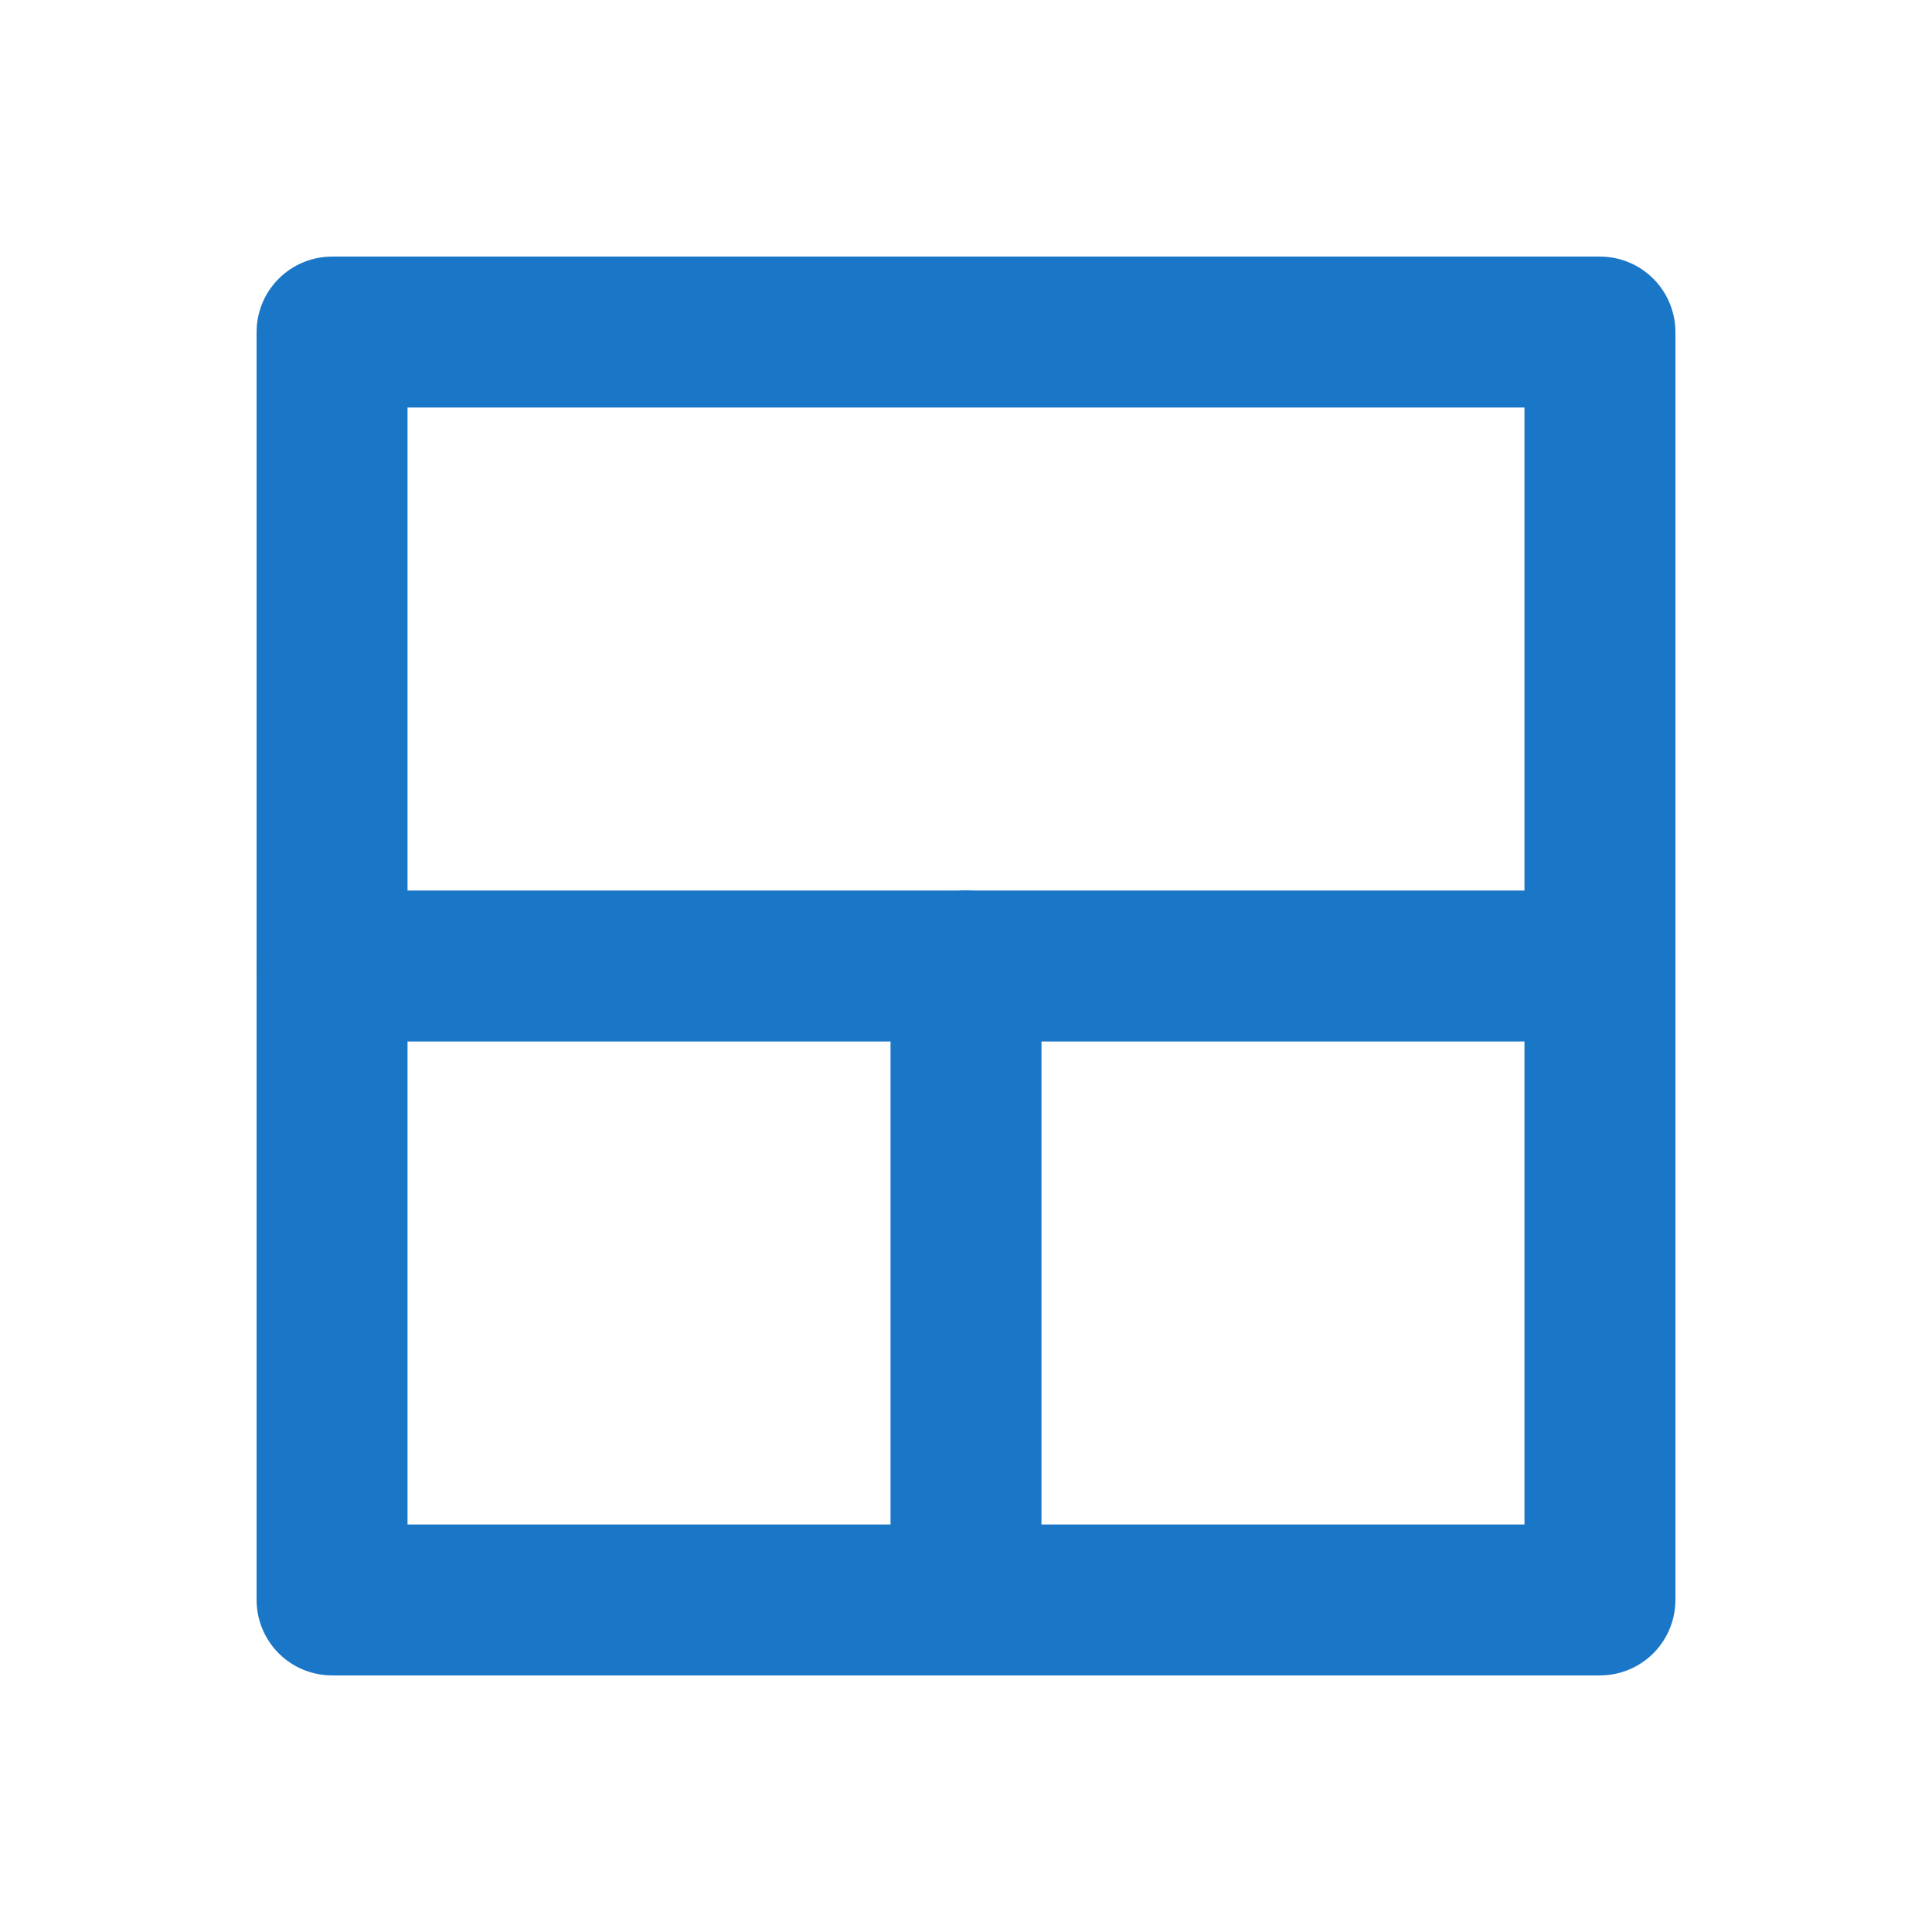
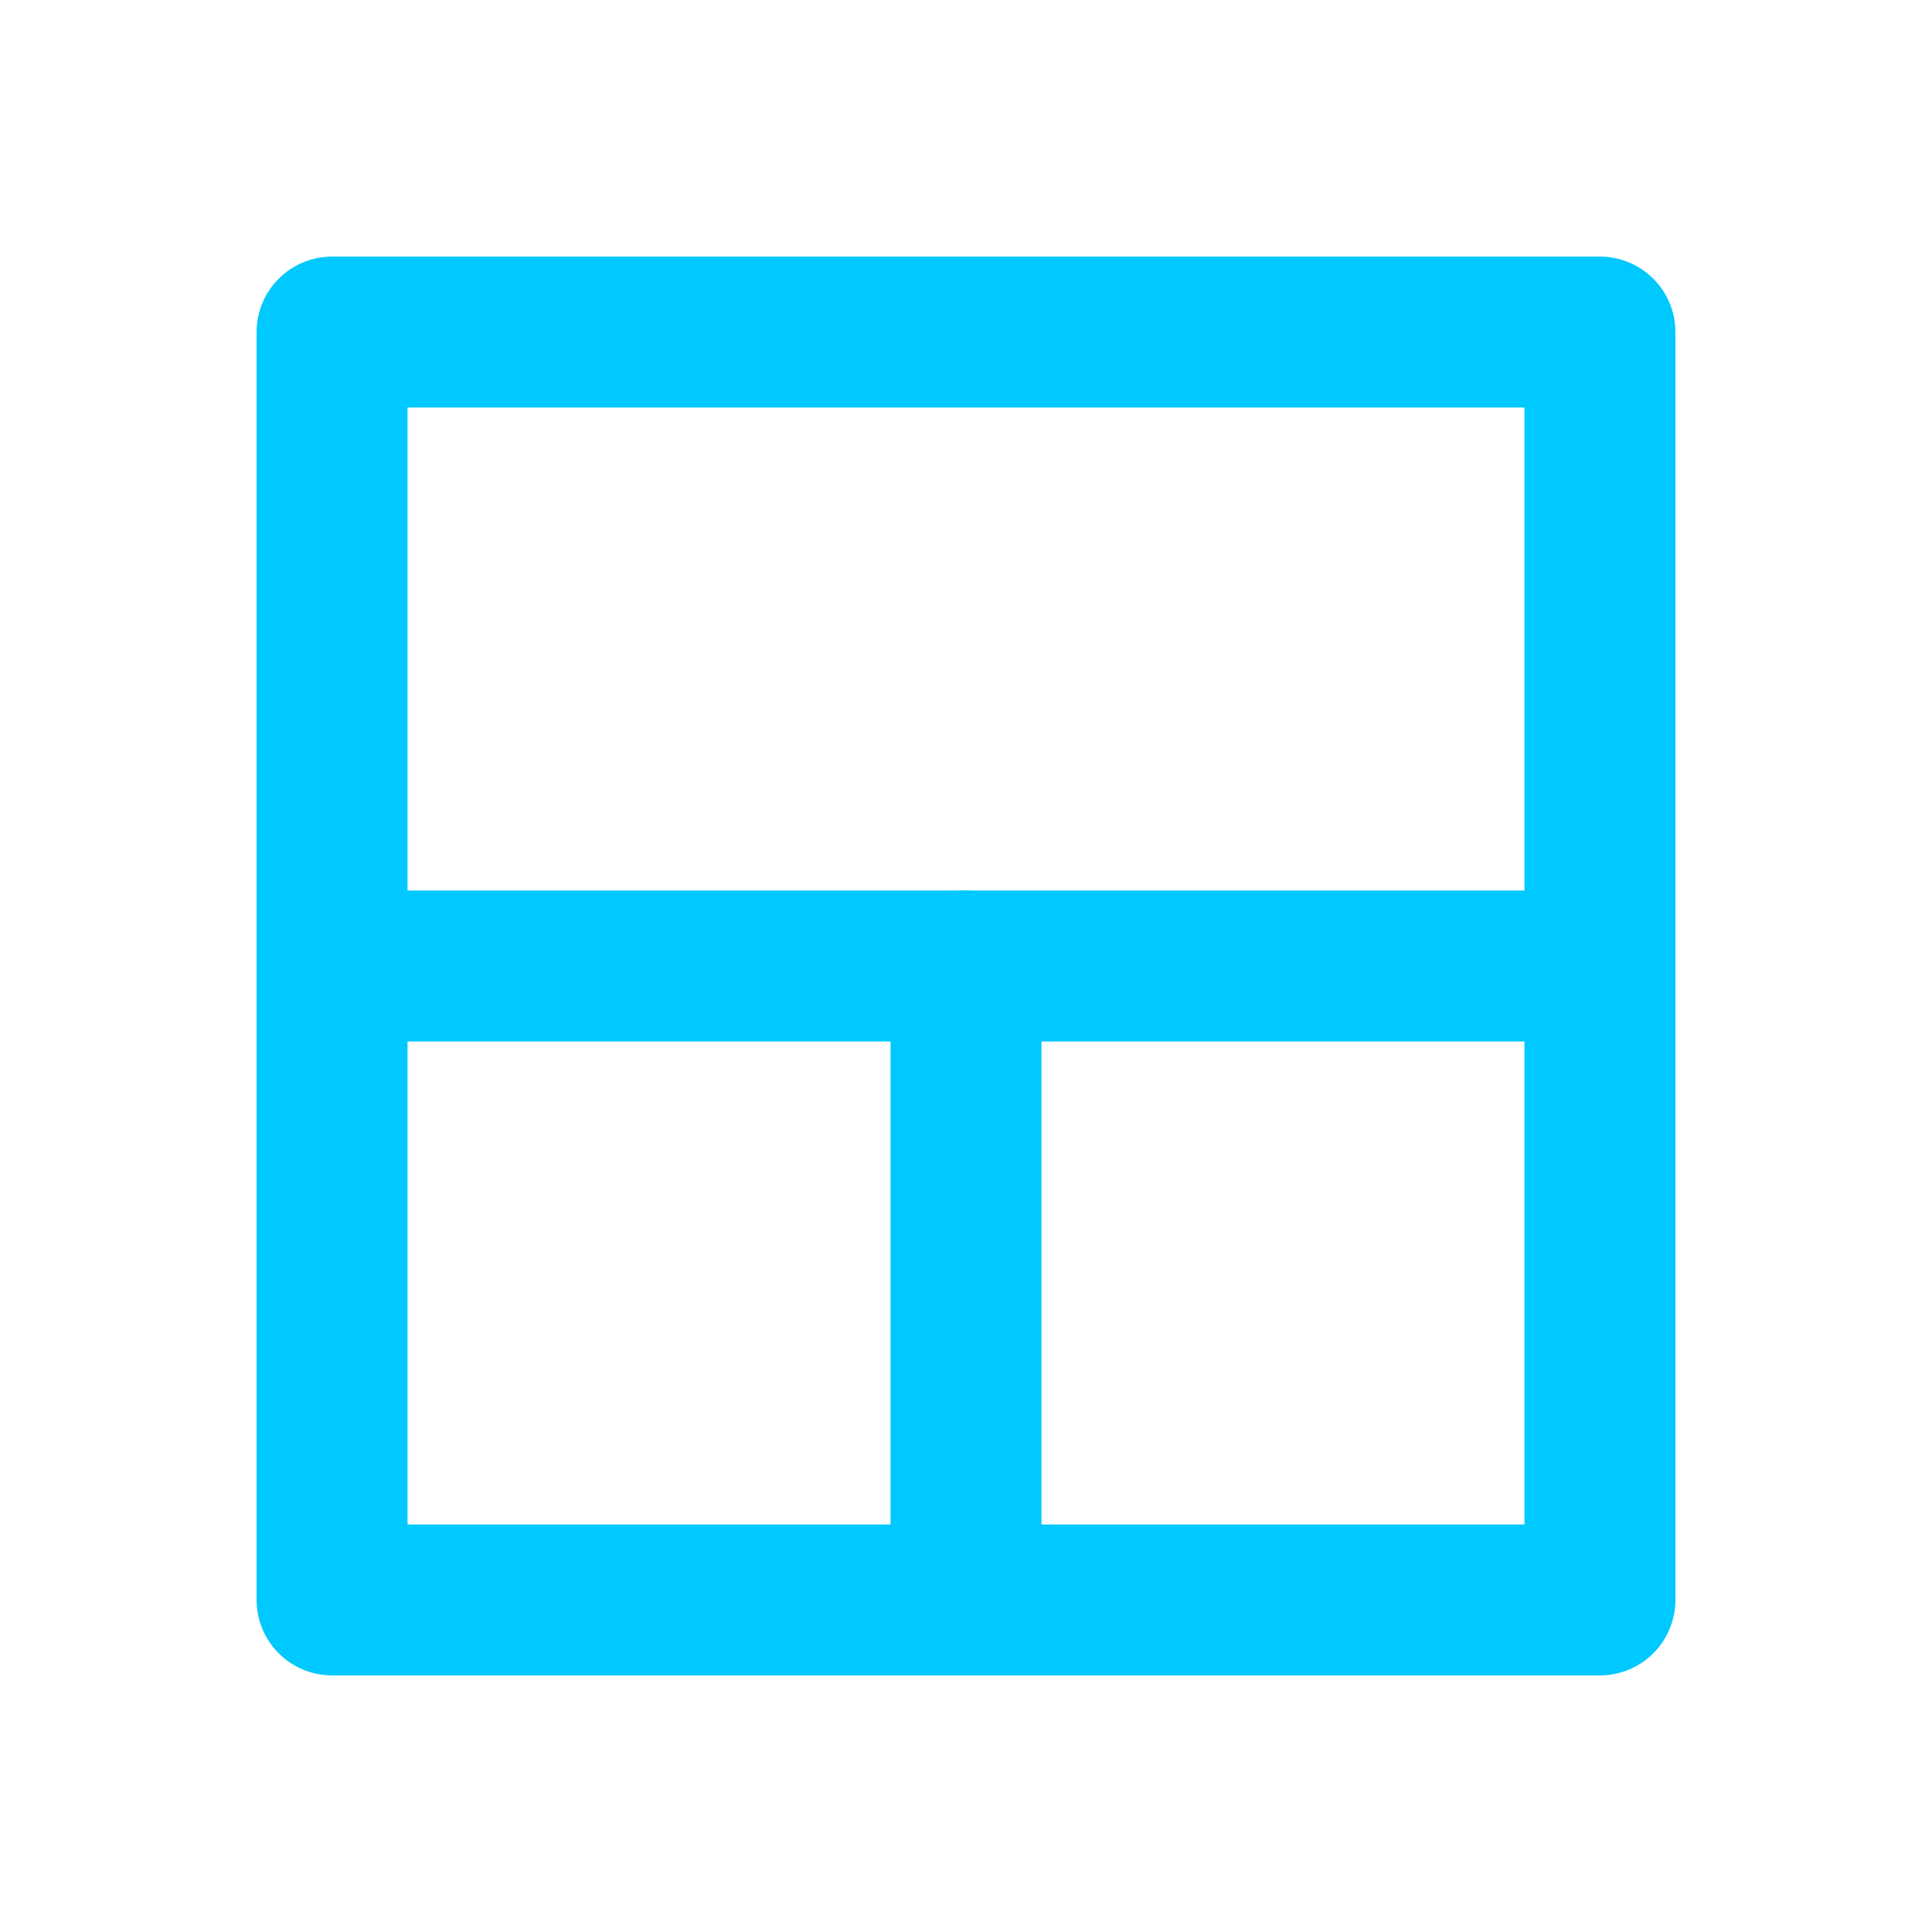
<svg xmlns="http://www.w3.org/2000/svg" enable-background="new 0 0 64 64" id="Layer_1" version="1.1" viewBox="0 0 64 64" xml:space="preserve">
-   <rect fill="none" height="42" stroke="#1A76C7" stroke-linecap="round" stroke-linejoin="round" stroke-miterlimit="10" stroke-width="5" width="42" x="11" y="11" />
-   <line fill="none" stroke="#1A76C7" stroke-linecap="round" stroke-linejoin="round" stroke-miterlimit="10" stroke-width="5" x1="11" x2="53" y1="32" y2="32" />
-   <line fill="none" stroke="#1A76C7" stroke-linecap="round" stroke-linejoin="round" stroke-miterlimit="10" stroke-width="5" x1="32" x2="32" y1="53" y2="32" />
+   <rect fill="none" height="42" stroke="#00C9FF" stroke-linecap="round" stroke-linejoin="round" stroke-miterlimit="10" stroke-width="5" width="42" x="11" y="11" />
+   <line fill="none" stroke="#00C9FF" stroke-linecap="round" stroke-linejoin="round" stroke-miterlimit="10" stroke-width="5" x1="11" x2="53" y1="32" y2="32" />
+   <line fill="none" stroke="#00C9FF" stroke-linecap="round" stroke-linejoin="round" stroke-miterlimit="10" stroke-width="5" x1="32" x2="32" y1="53" y2="32" />
</svg>
